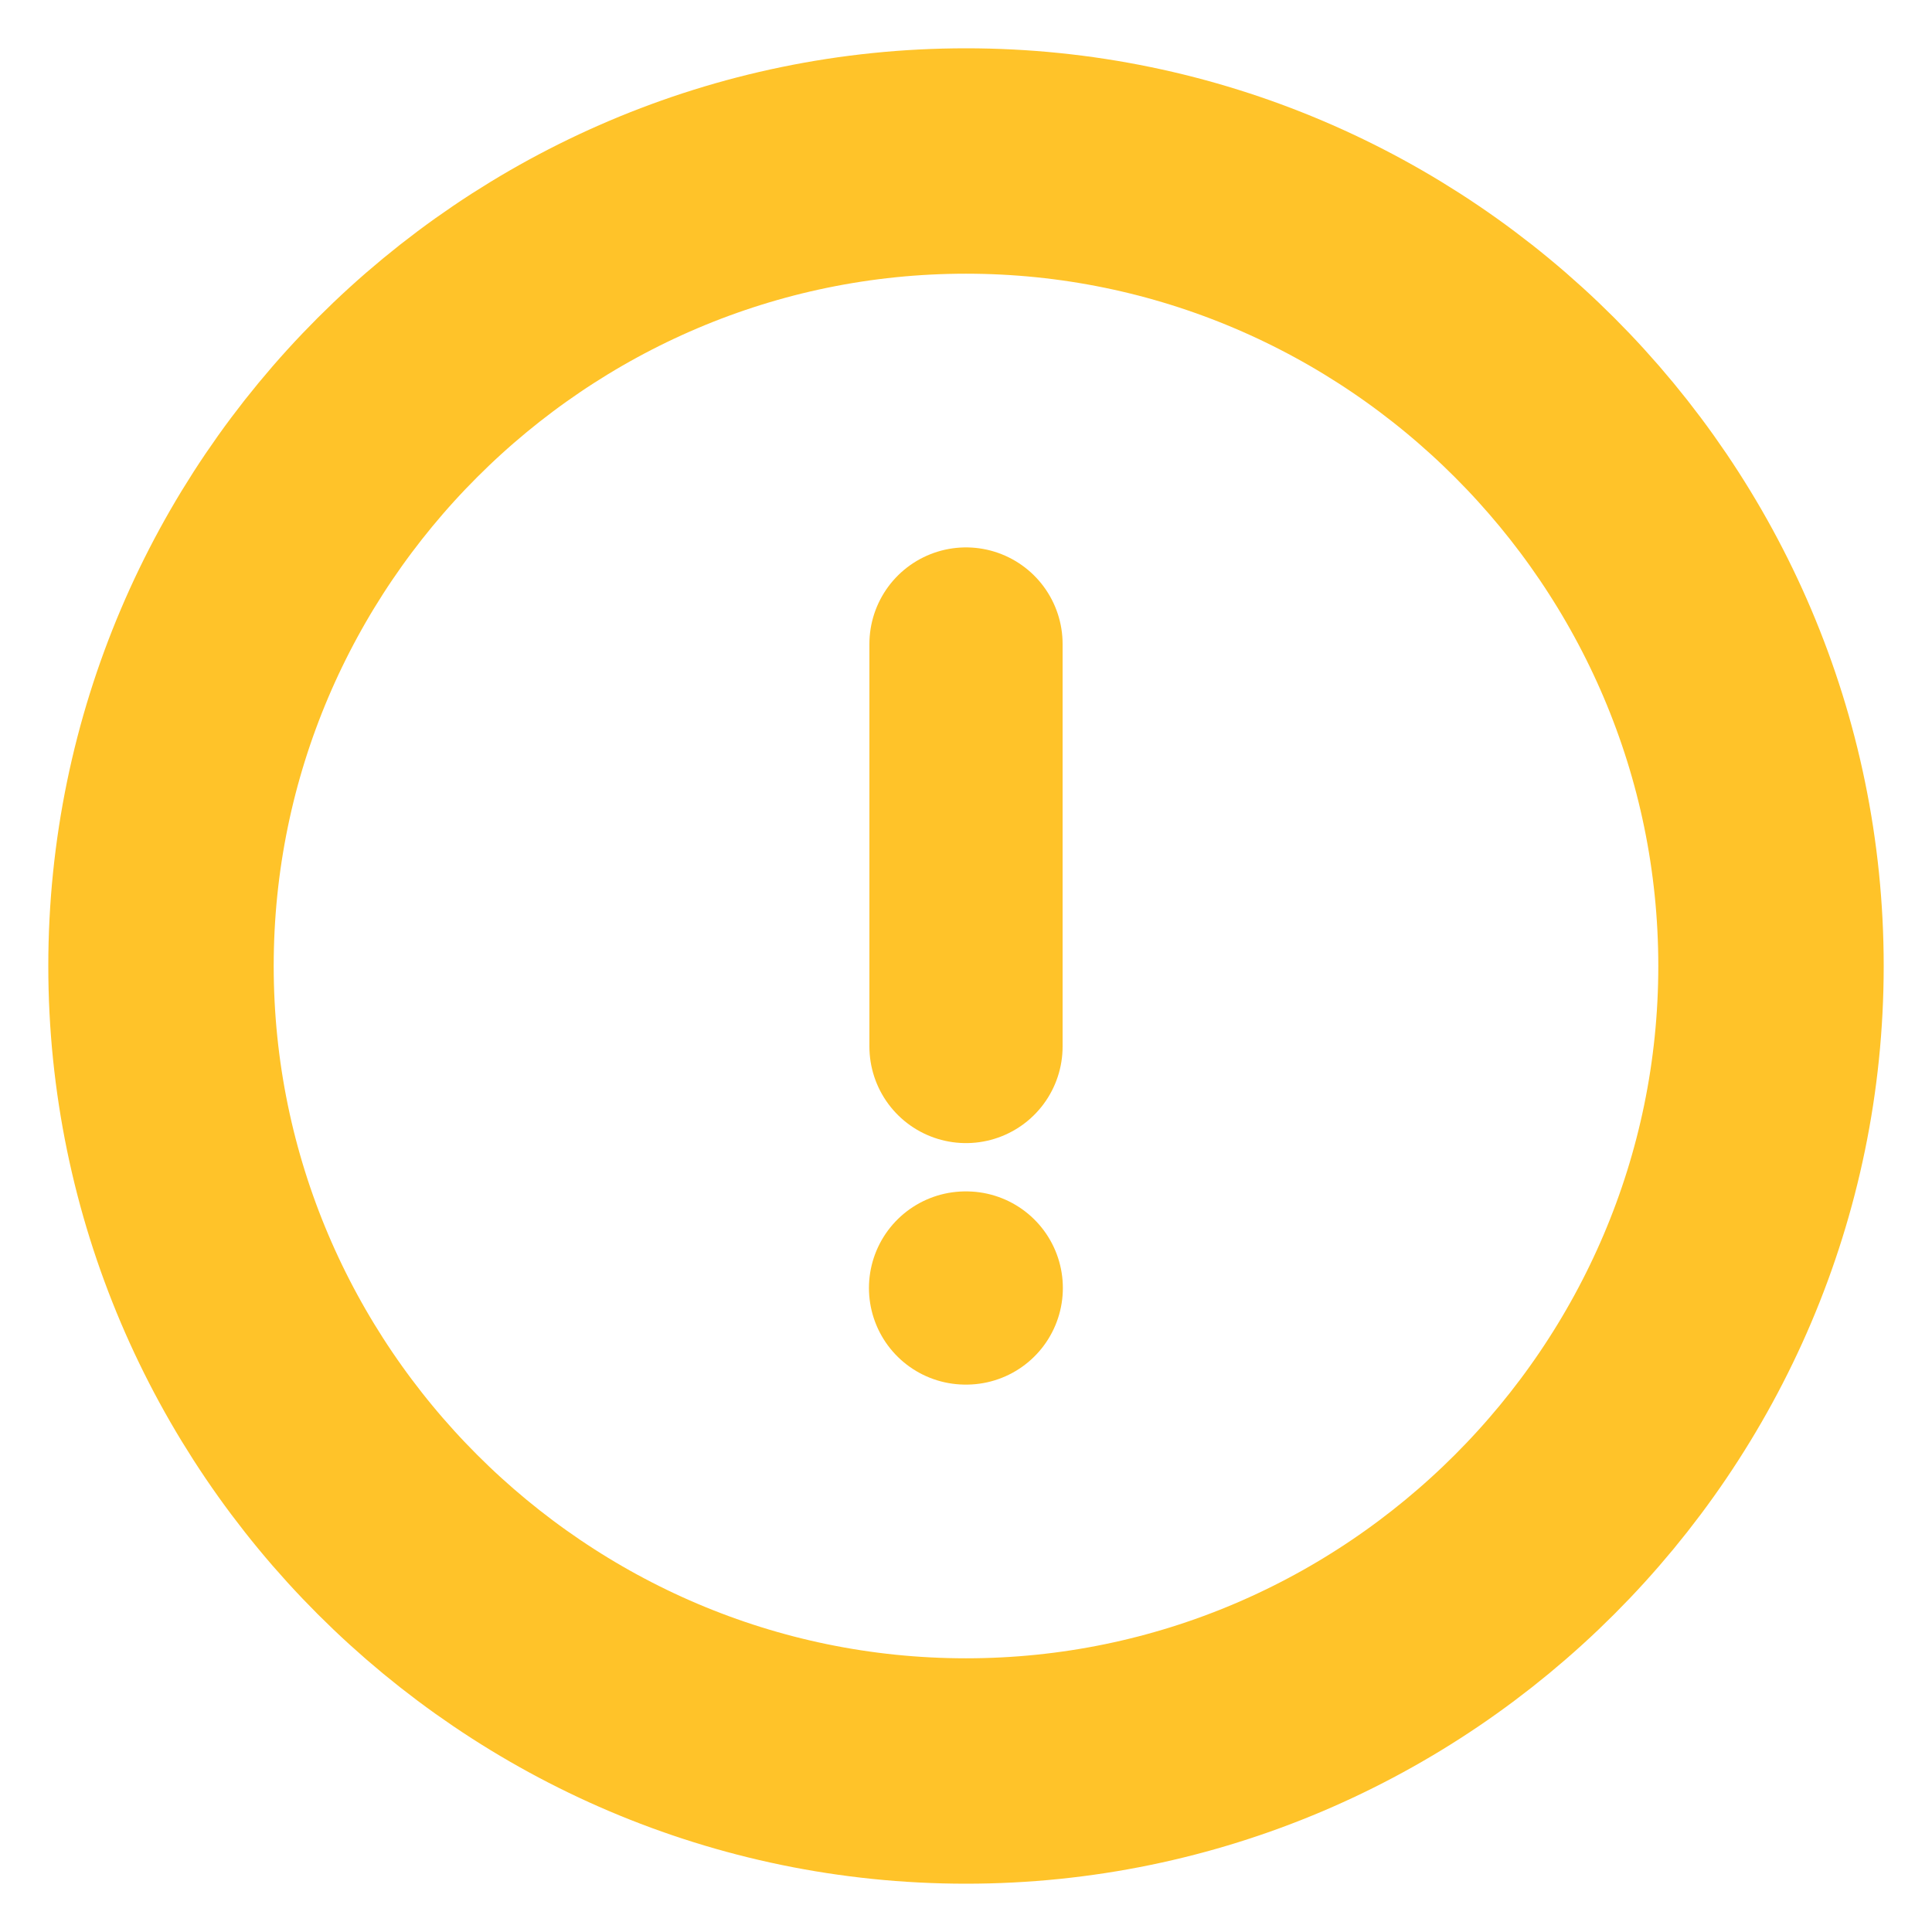
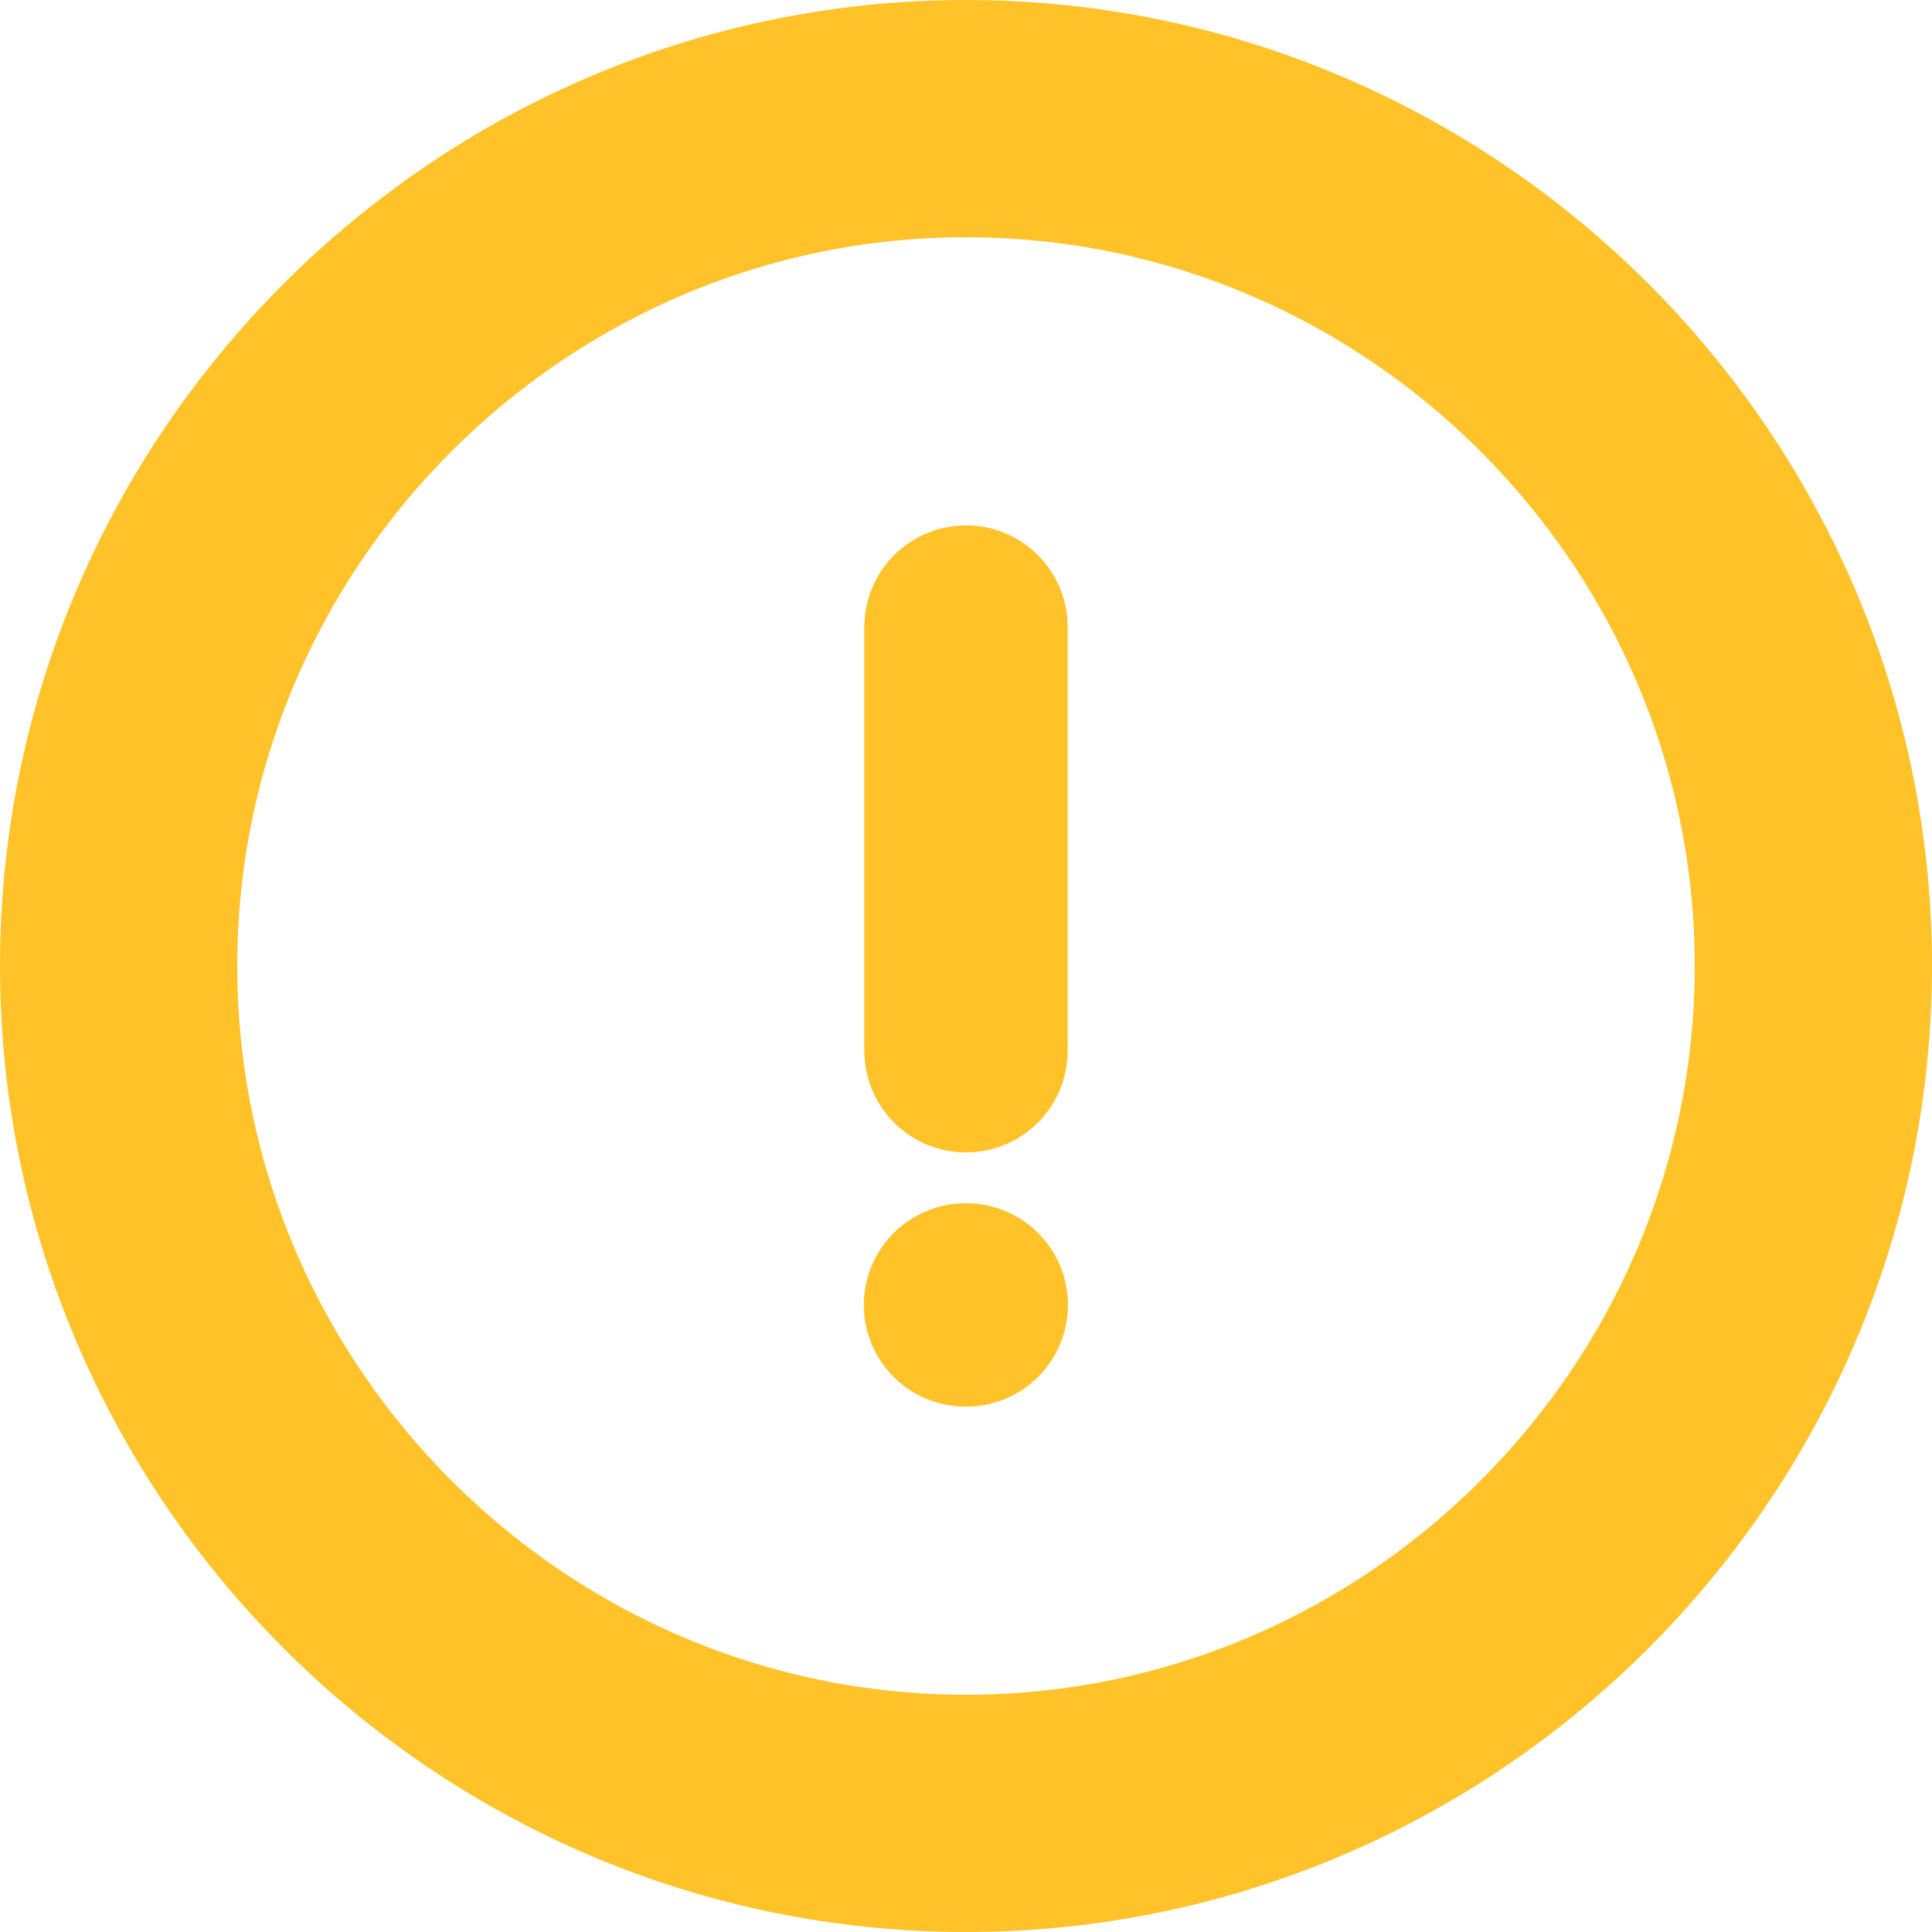
- <svg xmlns="http://www.w3.org/2000/svg" width="30" height="30" viewBox="0 0 30 30" fill="none">
+ <svg xmlns="http://www.w3.org/2000/svg" fill="none" viewBox="0.75 0.75 28.5 28.5">
  <g id="vuesax/linear/info-circle">
    <g id="info-circle">
      <path id="Vector" d="M15 27.5C21.875 27.5 27.5 21.875 27.5 15C27.5 8.125 21.875 2.5 15 2.5C8.125 2.5 2.5 8.125 2.5 15C2.5 21.875 8.125 27.5 15 27.5Z" stroke="#FFC329" stroke-width="3.5" stroke-linecap="round" stroke-linejoin="round" />
      <path id="Vector_2" d="M15 10V16.25" stroke="#FFC329" stroke-width="3" stroke-linecap="round" stroke-linejoin="round" />
      <path id="Vector_3" d="M14.993 20H15.004" stroke="#FFC329" stroke-width="3" stroke-linecap="round" stroke-linejoin="round" />
    </g>
  </g>
</svg>
